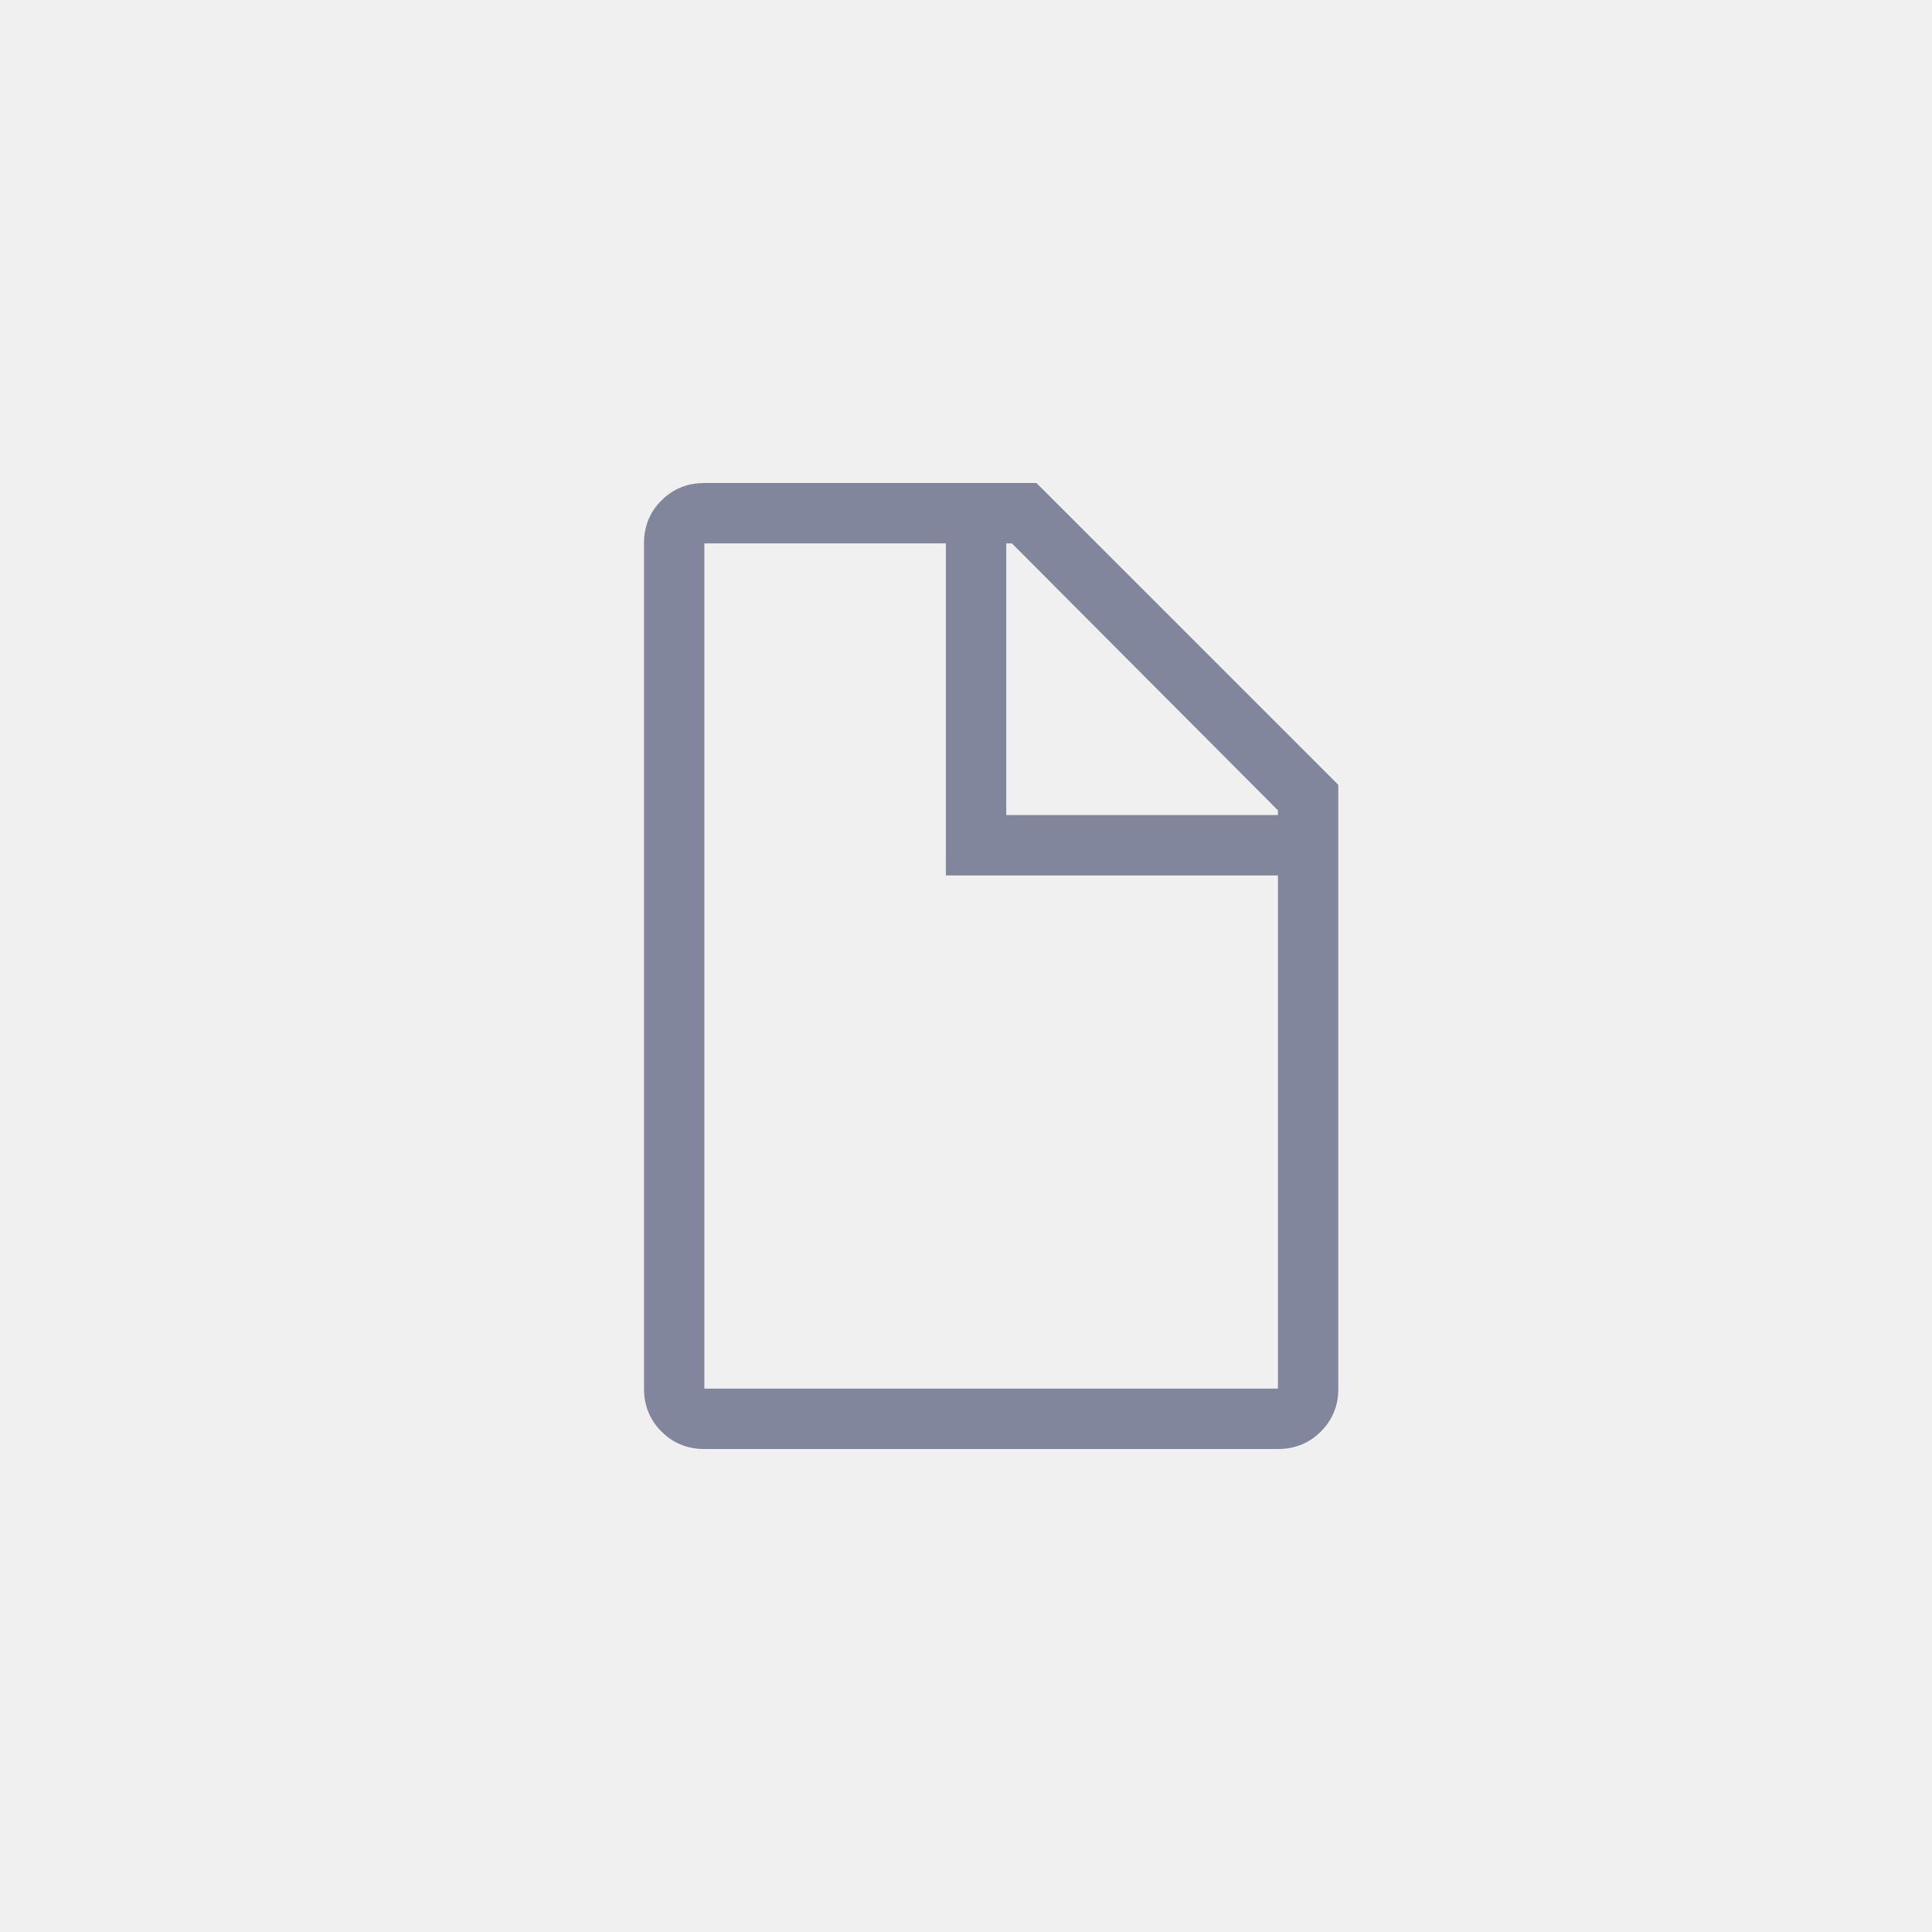
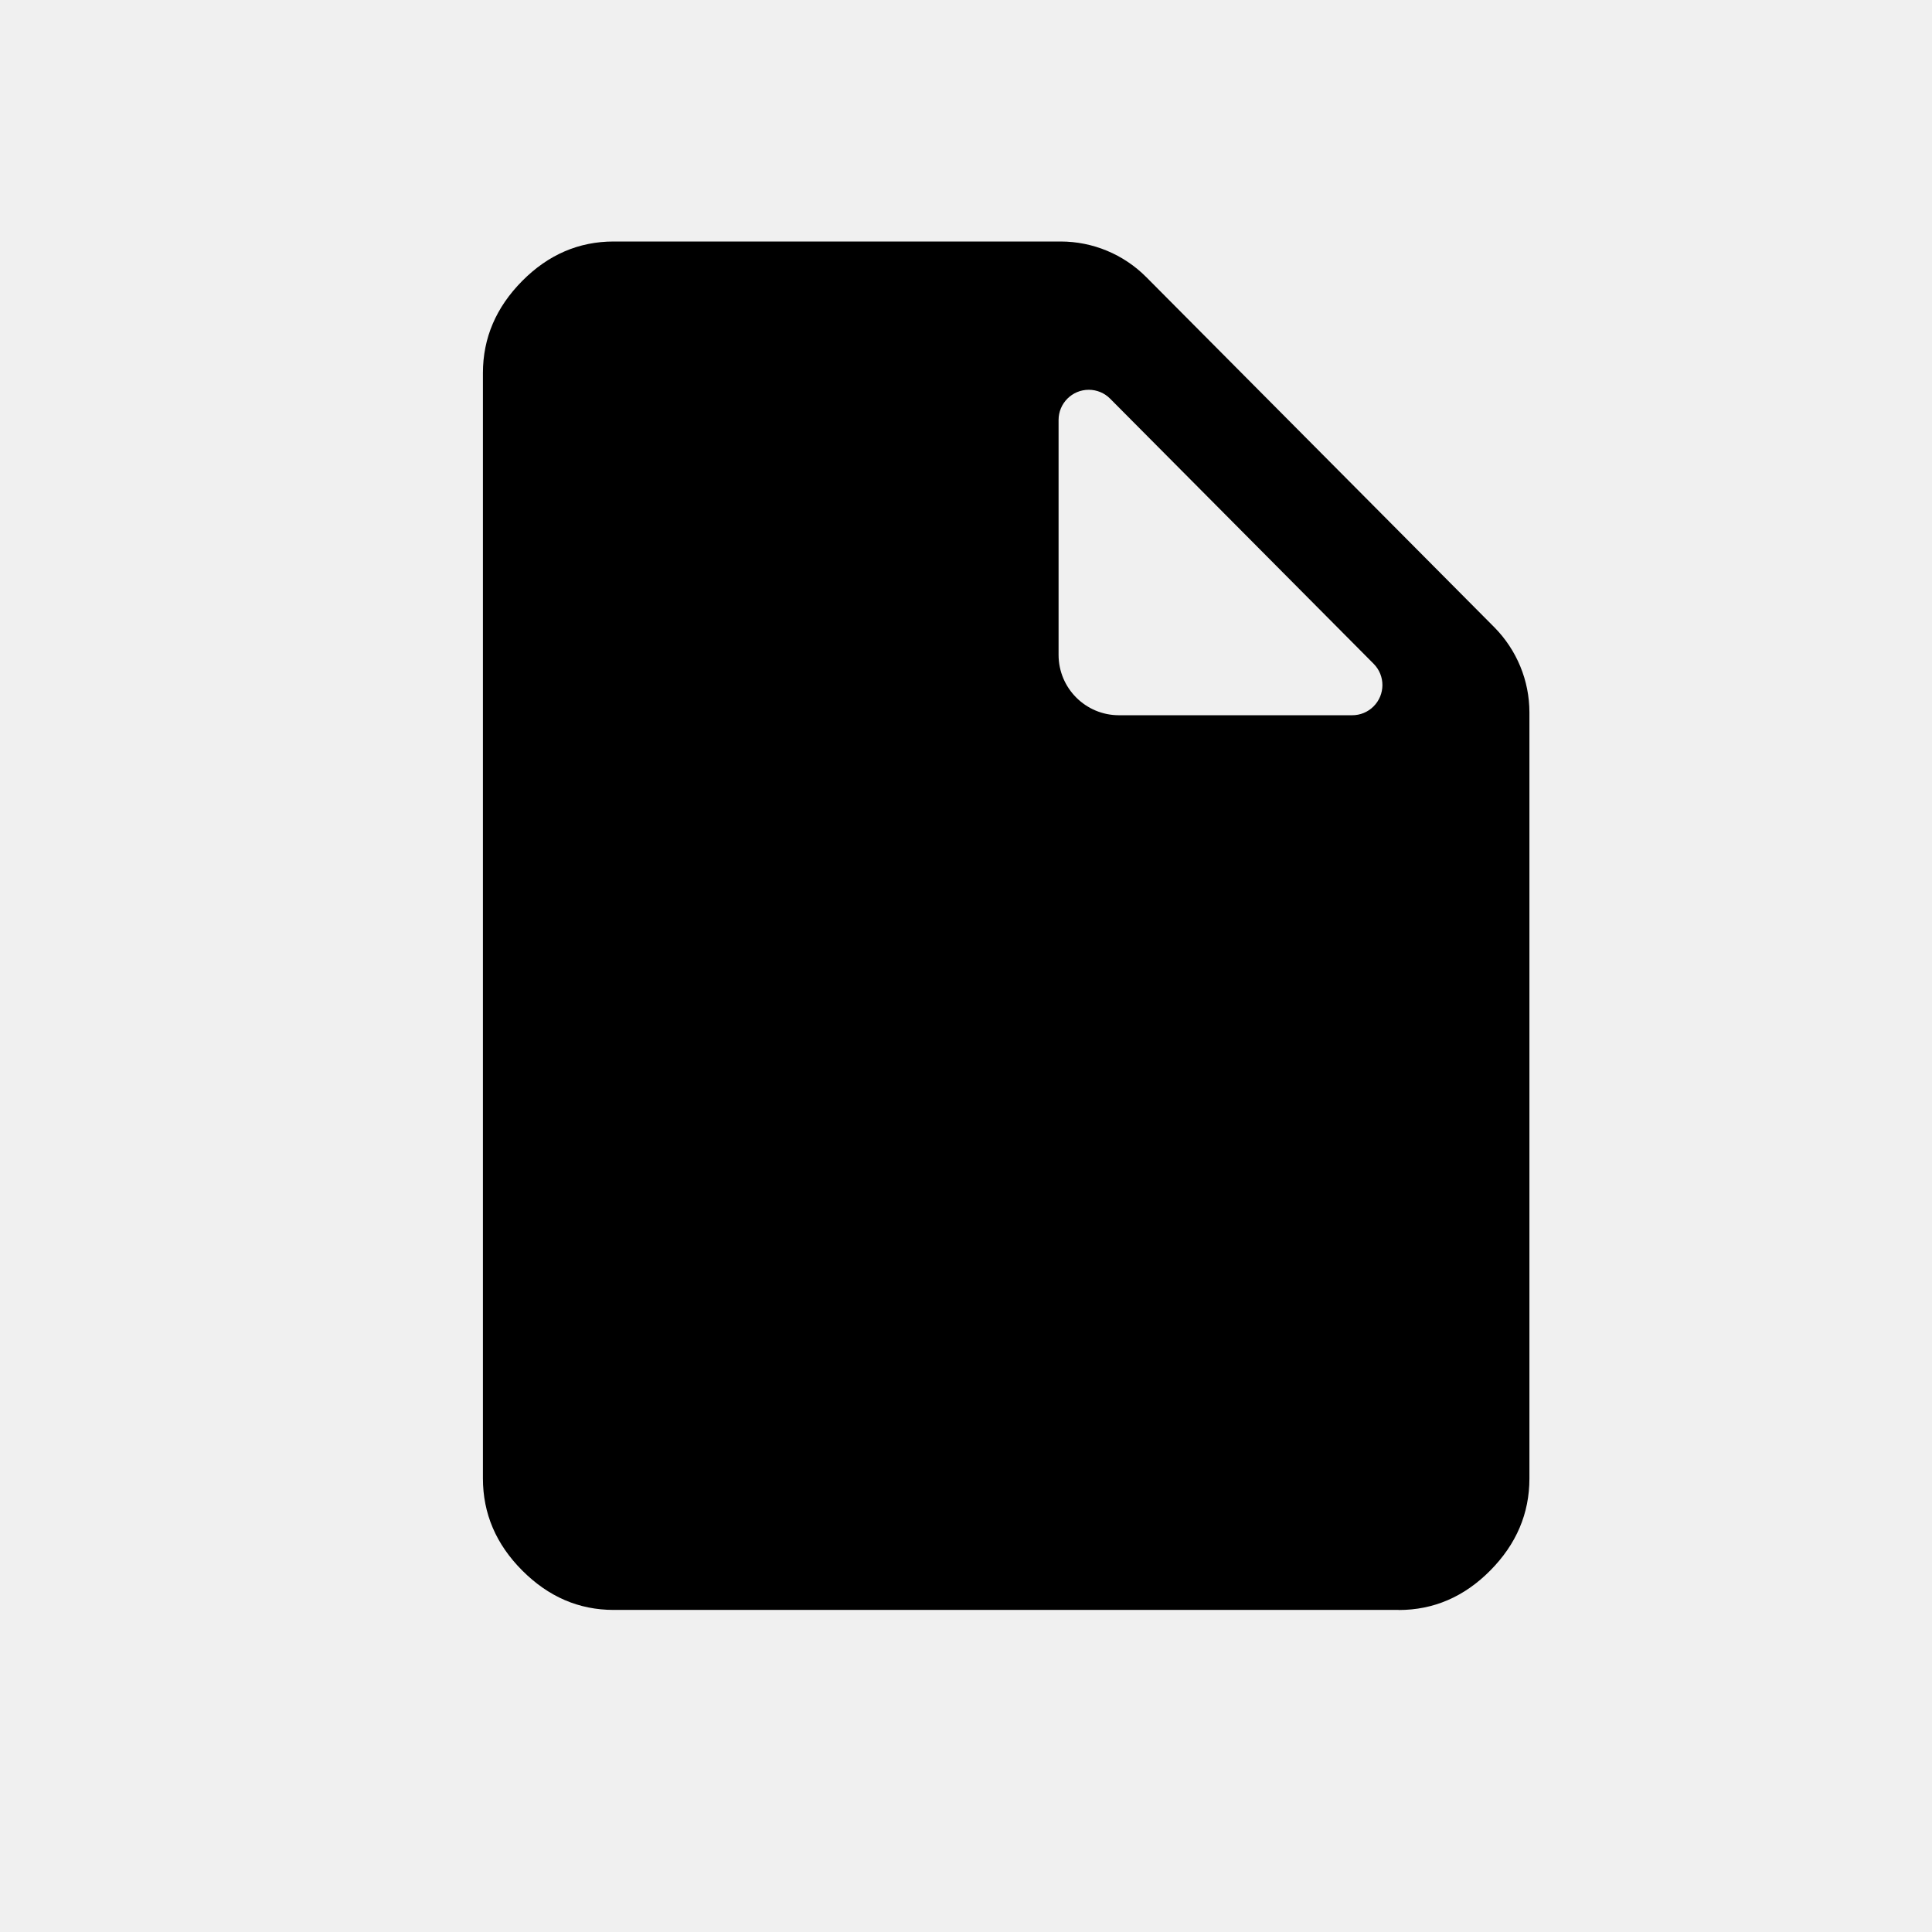
- <svg xmlns="http://www.w3.org/2000/svg" xmlns:xlink="http://www.w3.org/1999/xlink" width="24" height="24" viewBox="0 0 24 24">
-   <defs>
-     <path id="prefix__a" d="M7.875 12c.21 0 .389-.072.533-.217.145-.144.217-.322.217-.533v-7.5L4.875 0H.75C.54 0 .361.072.217.217.072.36 0 .539 0 .75v10.5c0 .21.072.389.217.533.144.145.322.217.533.217h7.125zm0-7.875H4.5V.75h.07l3.305 3.316v.059zm0 7.125H.75V.75h3v4.125h4.125v6.375z" />
-   </defs>
-   <g fill="none" fill-rule="evenodd" transform="translate(8 6)">
-     <mask id="prefix__b" fill="#fff">
-       <use xlink:href="#prefix__a" />
-     </mask>
-     <g fill="#82869D" mask="url(#prefix__b)">
-       <path d="M0 0H24V24H0z" transform="translate(-8 -6)" />
-     </g>
-   </g>
+ <svg xmlns="http://www.w3.org/2000/svg" version="1.1" width="24" height="24" viewBox="0 0 24 24">
+   <path d="M17.375 20c0.433 0 0.813-0.163 1.137-0.49s0.487-0.708 0.487-1.144v-9.516c0-0.396-0.157-0.776-0.436-1.058l-4.324-4.35c-0.282-0.283-0.664-0.442-1.064-0.442h-5.551c-0.433 0-0.813 0.163-1.137 0.49s-0.488 0.708-0.488 1.144v13.731c0 0.436 0.162 0.817 0.488 1.144s0.704 0.49 1.137 0.49h9.75zM16.798 8.885h-2.898c-0.414 0-0.75-0.336-0.75-0.75v-2.918c0-0.207 0.168-0.375 0.375-0.375 0.1 0 0.196 0.040 0.266 0.111l3.273 3.293c0.146 0.147 0.145 0.384-0.002 0.53-0.070 0.070-0.165 0.109-0.264 0.109z" />
</svg>
